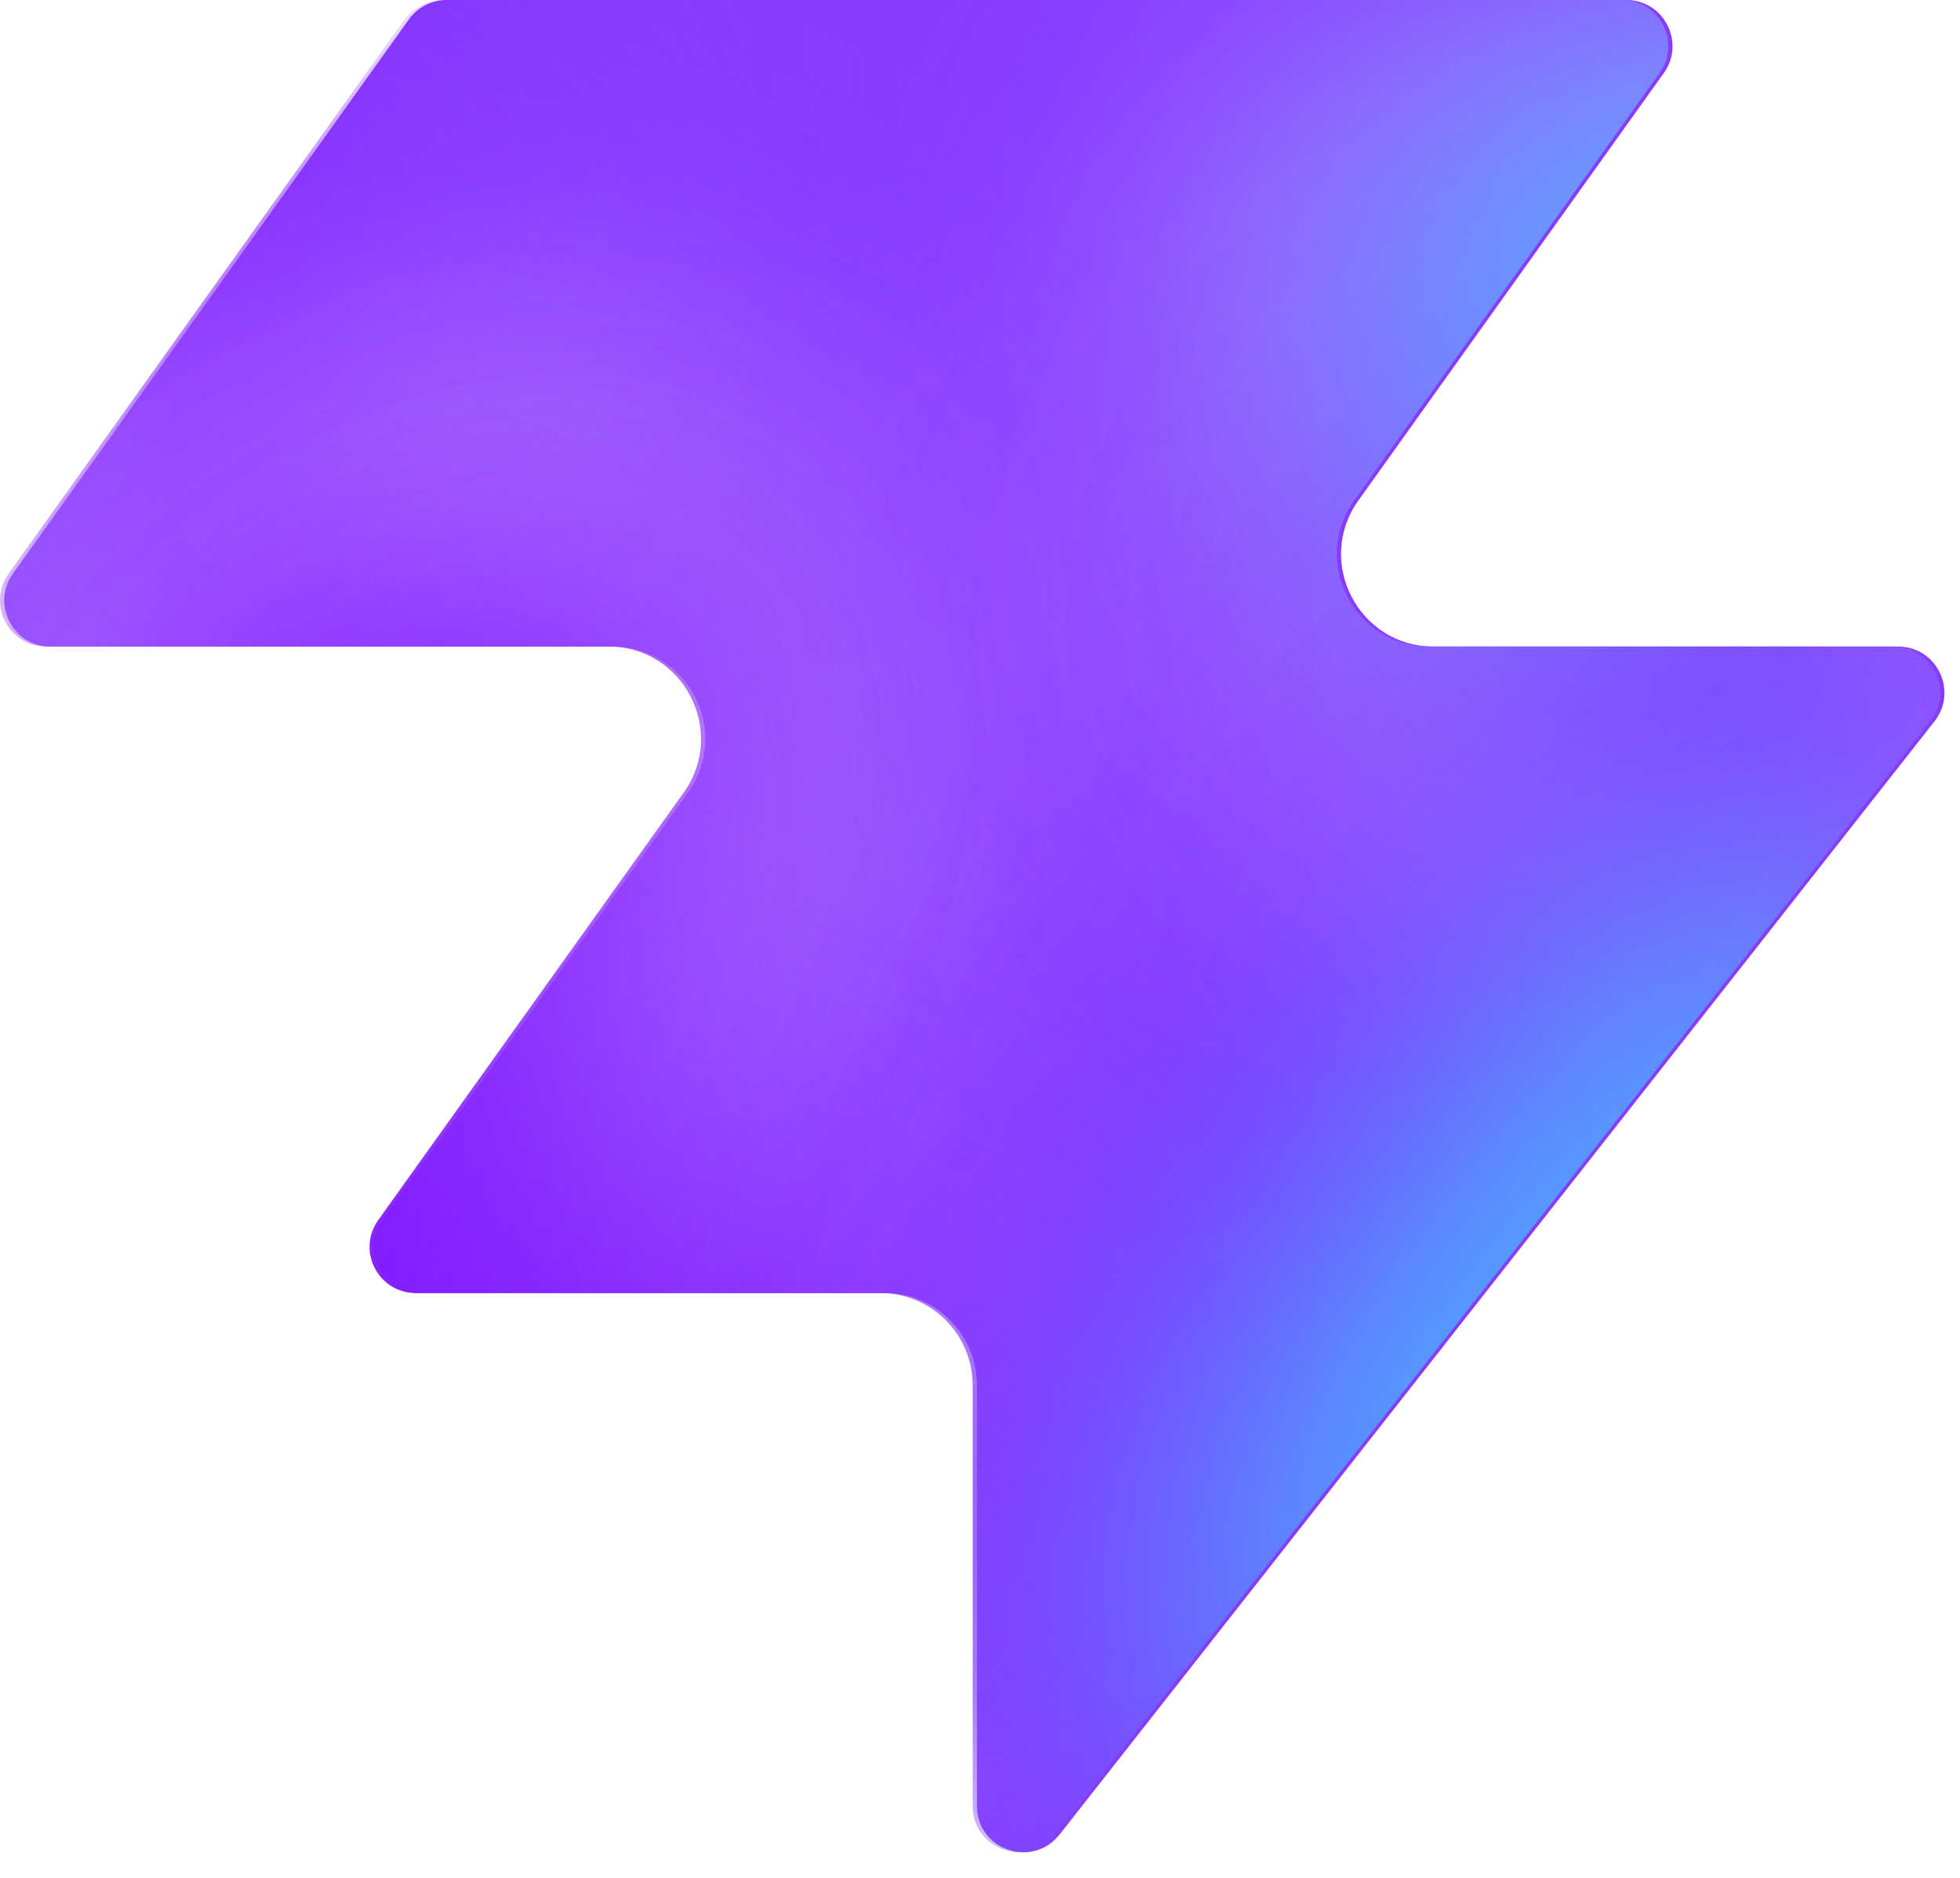
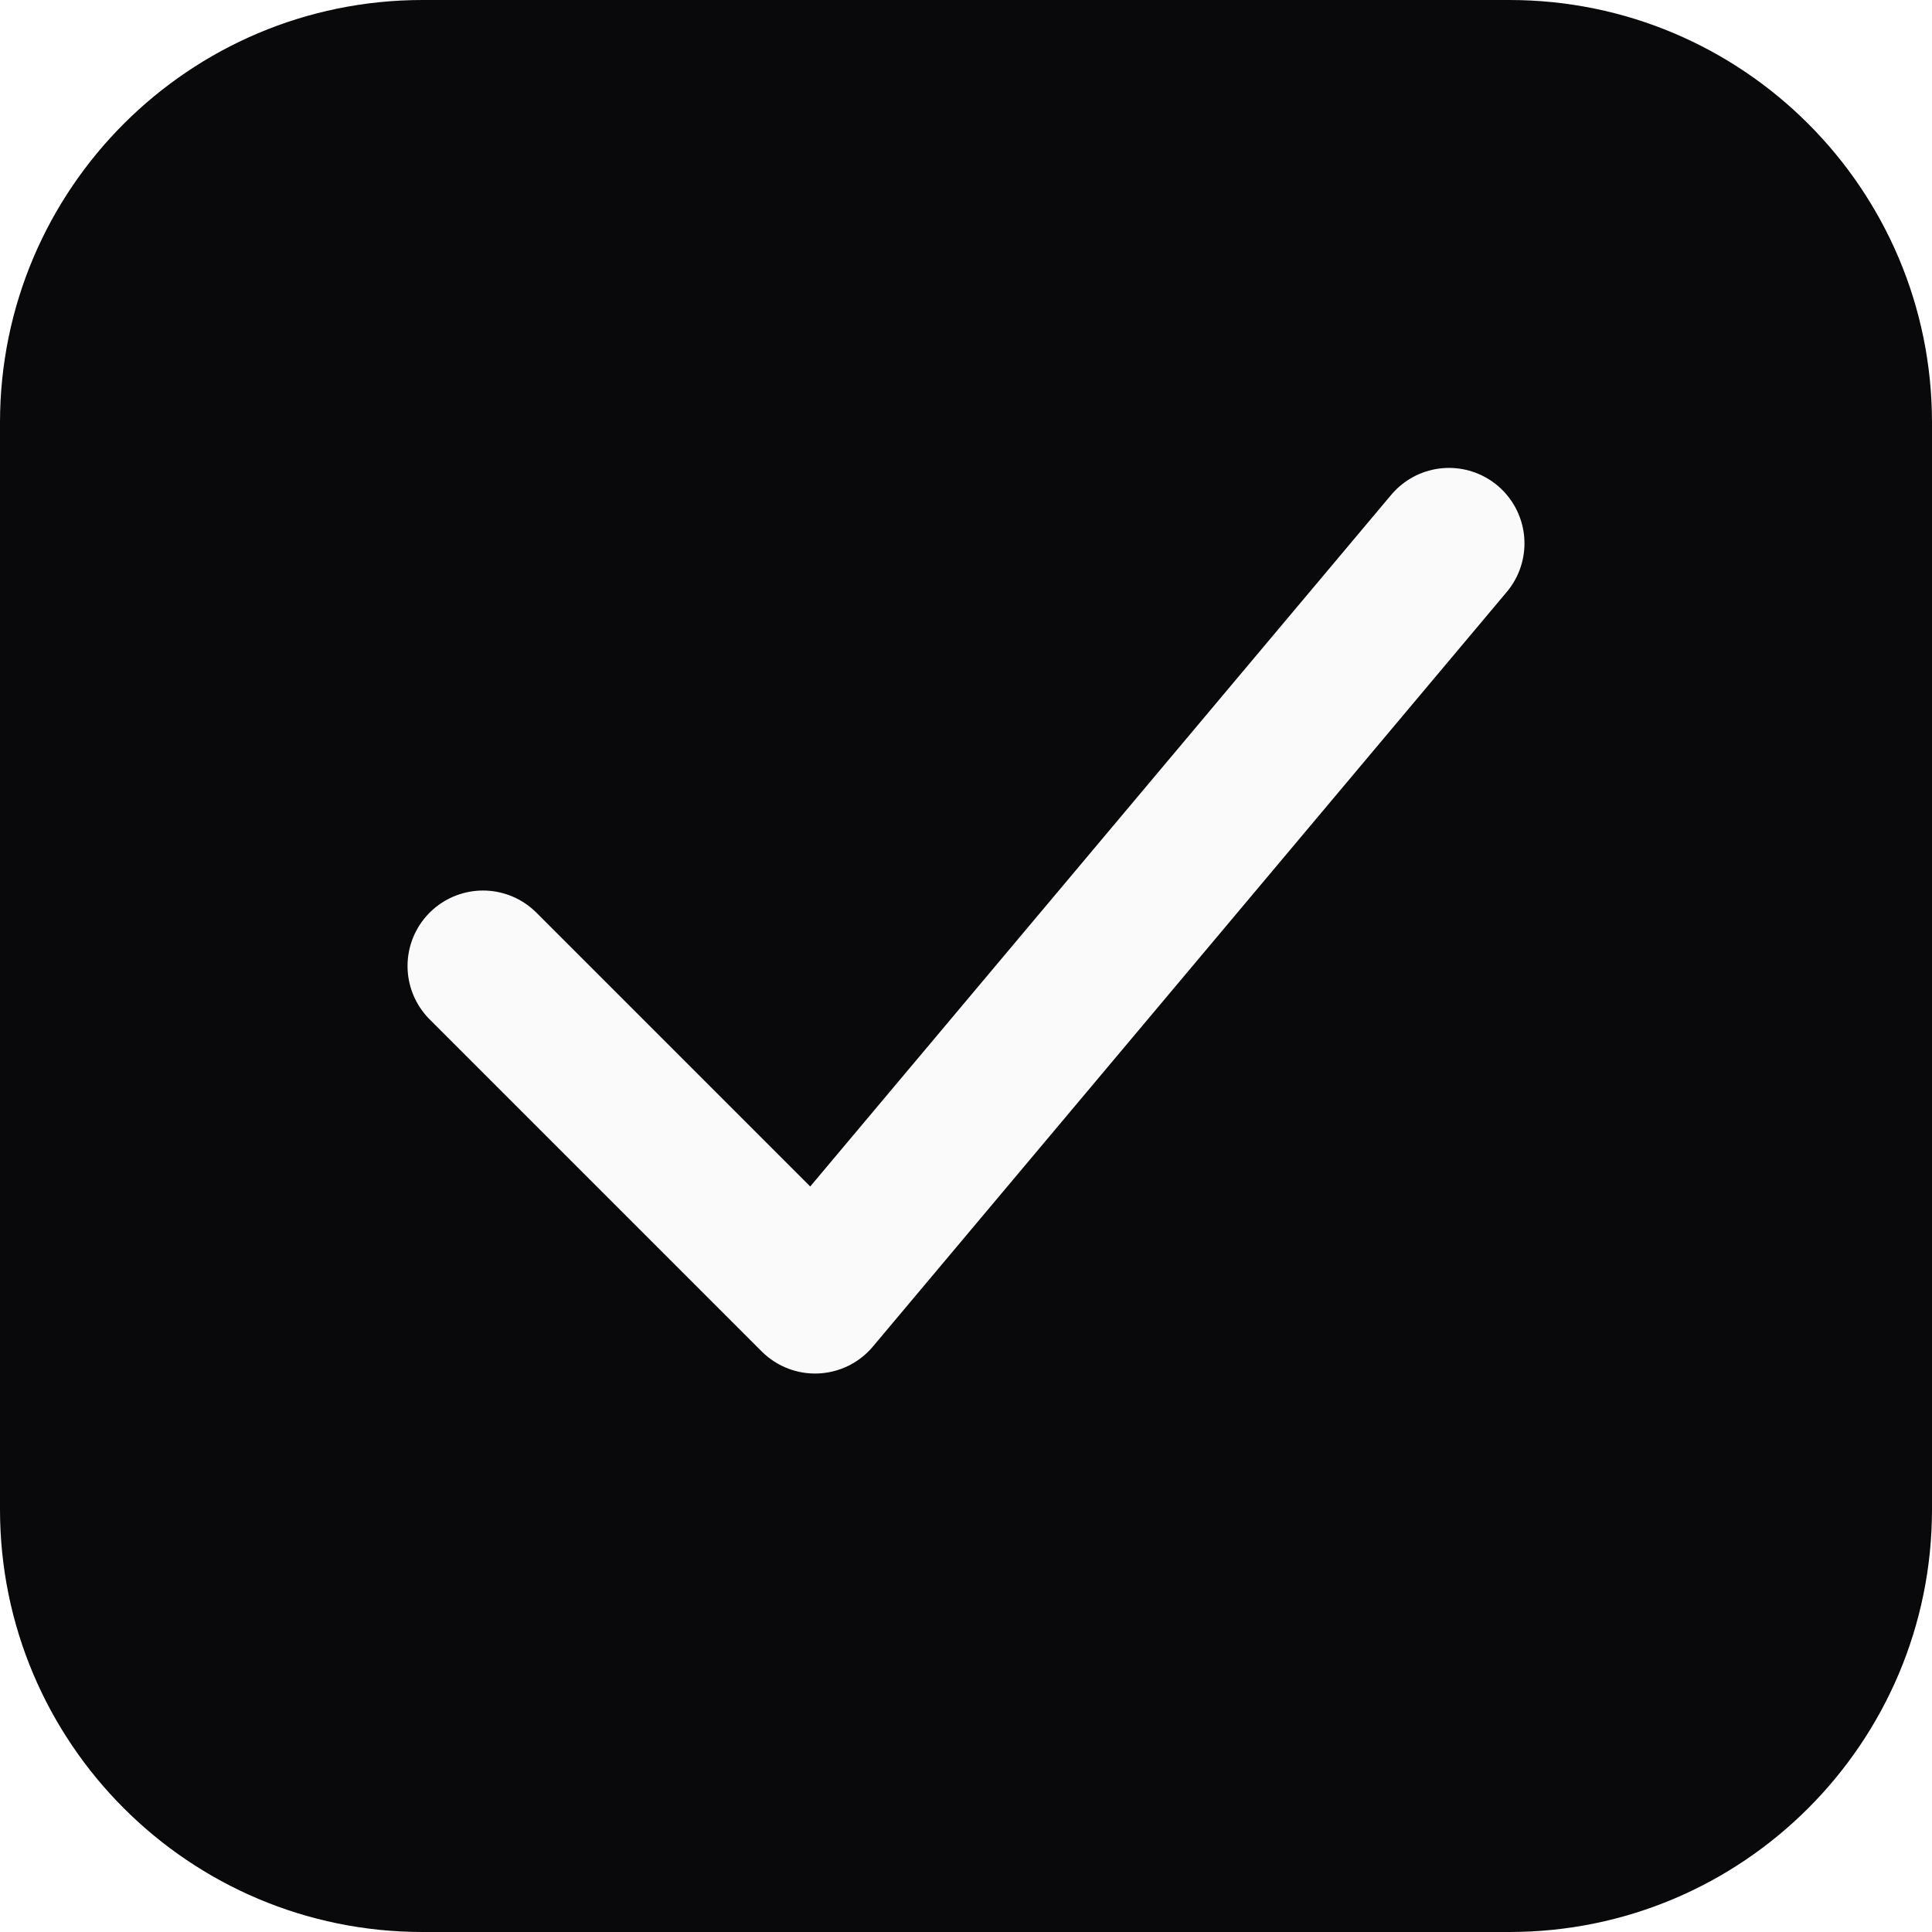
- <svg xmlns="http://www.w3.org/2000/svg" width="48" height="46" fill="none" viewBox="0 0 48 46">
-   <path fill="#863bff" d="M25.946 44.938c-.664.845-2.021.375-2.021-.698V33.937a2.26 2.26 0 0 0-2.262-2.262H10.287c-.92 0-1.456-1.04-.92-1.788l7.48-10.471c1.07-1.497 0-3.578-1.842-3.578H1.237c-.92 0-1.456-1.04-.92-1.788L10.013.474c.214-.297.556-.474.92-.474h28.894c.92 0 1.456 1.04.92 1.788l-7.48 10.471c-1.07 1.498 0 3.579 1.842 3.579h11.377c.943 0 1.473 1.088.89 1.83L25.947 44.94z" style="fill:#863bff;fill:color(display-p3 .525 .23 1);fill-opacity:1" />
-   <mask id="a" width="48" height="46" x="0" y="0" maskUnits="userSpaceOnUse" style="mask-type:alpha">
-     <path fill="#000" d="M25.842 44.938c-.664.844-2.021.375-2.021-.698V33.937a2.26 2.26 0 0 0-2.262-2.262H10.183c-.92 0-1.456-1.04-.92-1.788l7.48-10.471c1.07-1.498 0-3.579-1.842-3.579H1.133c-.92 0-1.456-1.04-.92-1.787L9.91.473c.214-.297.556-.474.92-.474h28.894c.92 0 1.456 1.04.92 1.788l-7.48 10.471c-1.07 1.498 0 3.578 1.842 3.578h11.377c.943 0 1.473 1.088.89 1.832L25.843 44.94z" style="fill:#000;fill-opacity:1" />
-   </mask>
-   <g mask="url(#a)">
-     <g filter="url(#b)">
-       <ellipse cx="5.508" cy="14.704" fill="#ede6ff" rx="5.508" ry="14.704" style="fill:#ede6ff;fill:color(display-p3 .927 .903 1);fill-opacity:1" transform="matrix(.00324 1 1 -.00324 -4.47 31.516)" />
-     </g>
-     <g filter="url(#c)">
-       <ellipse cx="10.399" cy="29.851" fill="#ede6ff" rx="10.399" ry="29.851" style="fill:#ede6ff;fill:color(display-p3 .927 .903 1);fill-opacity:1" transform="matrix(.00324 1 1 -.00324 -39.328 7.883)" />
-     </g>
-     <g filter="url(#d)">
-       <ellipse cx="5.508" cy="30.487" fill="#7e14ff" rx="5.508" ry="30.487" style="fill:#7e14ff;fill:color(display-p3 .492 .077 1);fill-opacity:1" transform="rotate(89.814 -25.913 -14.639)scale(1 -1)" />
-     </g>
-     <g filter="url(#e)">
-       <ellipse cx="5.508" cy="30.599" fill="#7e14ff" rx="5.508" ry="30.599" style="fill:#7e14ff;fill:color(display-p3 .492 .077 1);fill-opacity:1" transform="rotate(89.814 -32.644 -3.334)scale(1 -1)" />
-     </g>
-     <g filter="url(#f)">
-       <ellipse cx="5.508" cy="30.599" fill="#7e14ff" rx="5.508" ry="30.599" style="fill:#7e14ff;fill:color(display-p3 .492 .077 1);fill-opacity:1" transform="matrix(.00324 1 1 -.00324 -34.34 30.47)" />
-     </g>
-     <g filter="url(#g)">
-       <ellipse cx="14.072" cy="22.078" fill="#ede6ff" rx="14.072" ry="22.078" style="fill:#ede6ff;fill:color(display-p3 .927 .903 1);fill-opacity:1" transform="rotate(93.35 24.506 48.493)scale(-1 1)" />
-     </g>
-     <g filter="url(#h)">
-       <ellipse cx="3.47" cy="21.501" fill="#7e14ff" rx="3.47" ry="21.501" style="fill:#7e14ff;fill:color(display-p3 .492 .077 1);fill-opacity:1" transform="rotate(89.009 28.708 47.59)scale(-1 1)" />
-     </g>
-     <g filter="url(#i)">
-       <ellipse cx="3.47" cy="21.501" fill="#7e14ff" rx="3.47" ry="21.501" style="fill:#7e14ff;fill:color(display-p3 .492 .077 1);fill-opacity:1" transform="rotate(89.009 28.708 47.59)scale(-1 1)" />
-     </g>
-     <g filter="url(#j)">
-       <ellipse cx=".387" cy="8.972" fill="#7e14ff" rx="4.407" ry="29.108" style="fill:#7e14ff;fill:color(display-p3 .492 .077 1);fill-opacity:1" transform="rotate(39.51 .387 8.972)" />
-     </g>
-     <g filter="url(#k)">
-       <ellipse cx="47.523" cy="-6.092" fill="#7e14ff" rx="4.407" ry="29.108" style="fill:#7e14ff;fill:color(display-p3 .492 .077 1);fill-opacity:1" transform="rotate(37.892 47.523 -6.092)" />
-     </g>
-     <g filter="url(#l)">
-       <ellipse cx="41.412" cy="6.333" fill="#47bfff" rx="5.971" ry="9.665" style="fill:#47bfff;fill:color(display-p3 .28 .748 1);fill-opacity:1" transform="rotate(37.892 41.412 6.333)" />
-     </g>
-     <g filter="url(#m)">
-       <ellipse cx="-1.879" cy="38.332" fill="#7e14ff" rx="4.407" ry="29.108" style="fill:#7e14ff;fill:color(display-p3 .492 .077 1);fill-opacity:1" transform="rotate(37.892 -1.88 38.332)" />
-     </g>
-     <g filter="url(#n)">
-       <ellipse cx="-1.879" cy="38.332" fill="#7e14ff" rx="4.407" ry="29.108" style="fill:#7e14ff;fill:color(display-p3 .492 .077 1);fill-opacity:1" transform="rotate(37.892 -1.88 38.332)" />
-     </g>
-     <g filter="url(#o)">
-       <ellipse cx="35.651" cy="29.907" fill="#7e14ff" rx="4.407" ry="29.108" style="fill:#7e14ff;fill:color(display-p3 .492 .077 1);fill-opacity:1" transform="rotate(37.892 35.651 29.907)" />
-     </g>
-     <g filter="url(#p)">
-       <ellipse cx="38.418" cy="32.4" fill="#47bfff" rx="5.971" ry="15.297" style="fill:#47bfff;fill:color(display-p3 .28 .748 1);fill-opacity:1" transform="rotate(37.892 38.418 32.4)" />
-     </g>
-   </g>
-   <defs>
-     <filter id="b" width="60.045" height="41.654" x="-19.77" y="16.149" color-interpolation-filters="sRGB" filterUnits="userSpaceOnUse">
-       <feFlood flood-opacity="0" result="BackgroundImageFix" />
-       <feBlend in="SourceGraphic" in2="BackgroundImageFix" result="shape" />
-       <feGaussianBlur result="effect1_foregroundBlur_2002_17158" stdDeviation="7.659" />
-     </filter>
-     <filter id="c" width="90.34" height="51.437" x="-54.613" y="-7.533" color-interpolation-filters="sRGB" filterUnits="userSpaceOnUse">
-       <feFlood flood-opacity="0" result="BackgroundImageFix" />
-       <feBlend in="SourceGraphic" in2="BackgroundImageFix" result="shape" />
-       <feGaussianBlur result="effect1_foregroundBlur_2002_17158" stdDeviation="7.659" />
-     </filter>
-     <filter id="d" width="79.355" height="29.4" x="-49.64" y="2.03" color-interpolation-filters="sRGB" filterUnits="userSpaceOnUse">
-       <feFlood flood-opacity="0" result="BackgroundImageFix" />
-       <feBlend in="SourceGraphic" in2="BackgroundImageFix" result="shape" />
-       <feGaussianBlur result="effect1_foregroundBlur_2002_17158" stdDeviation="4.596" />
-     </filter>
-     <filter id="e" width="79.579" height="29.4" x="-45.045" y="20.029" color-interpolation-filters="sRGB" filterUnits="userSpaceOnUse">
-       <feFlood flood-opacity="0" result="BackgroundImageFix" />
-       <feBlend in="SourceGraphic" in2="BackgroundImageFix" result="shape" />
-       <feGaussianBlur result="effect1_foregroundBlur_2002_17158" stdDeviation="4.596" />
-     </filter>
-     <filter id="f" width="79.579" height="29.4" x="-43.513" y="21.178" color-interpolation-filters="sRGB" filterUnits="userSpaceOnUse">
-       <feFlood flood-opacity="0" result="BackgroundImageFix" />
-       <feBlend in="SourceGraphic" in2="BackgroundImageFix" result="shape" />
-       <feGaussianBlur result="effect1_foregroundBlur_2002_17158" stdDeviation="4.596" />
-     </filter>
-     <filter id="g" width="74.749" height="58.852" x="15.756" y="-17.901" color-interpolation-filters="sRGB" filterUnits="userSpaceOnUse">
-       <feFlood flood-opacity="0" result="BackgroundImageFix" />
-       <feBlend in="SourceGraphic" in2="BackgroundImageFix" result="shape" />
-       <feGaussianBlur result="effect1_foregroundBlur_2002_17158" stdDeviation="7.659" />
-     </filter>
-     <filter id="h" width="61.377" height="25.362" x="23.548" y="2.284" color-interpolation-filters="sRGB" filterUnits="userSpaceOnUse">
-       <feFlood flood-opacity="0" result="BackgroundImageFix" />
-       <feBlend in="SourceGraphic" in2="BackgroundImageFix" result="shape" />
-       <feGaussianBlur result="effect1_foregroundBlur_2002_17158" stdDeviation="4.596" />
-     </filter>
-     <filter id="i" width="61.377" height="25.362" x="23.548" y="2.284" color-interpolation-filters="sRGB" filterUnits="userSpaceOnUse">
-       <feFlood flood-opacity="0" result="BackgroundImageFix" />
-       <feBlend in="SourceGraphic" in2="BackgroundImageFix" result="shape" />
-       <feGaussianBlur result="effect1_foregroundBlur_2002_17158" stdDeviation="4.596" />
-     </filter>
-     <filter id="j" width="56.045" height="63.649" x="-27.636" y="-22.853" color-interpolation-filters="sRGB" filterUnits="userSpaceOnUse">
-       <feFlood flood-opacity="0" result="BackgroundImageFix" />
-       <feBlend in="SourceGraphic" in2="BackgroundImageFix" result="shape" />
-       <feGaussianBlur result="effect1_foregroundBlur_2002_17158" stdDeviation="4.596" />
-     </filter>
-     <filter id="k" width="54.814" height="64.646" x="20.116" y="-38.415" color-interpolation-filters="sRGB" filterUnits="userSpaceOnUse">
-       <feFlood flood-opacity="0" result="BackgroundImageFix" />
-       <feBlend in="SourceGraphic" in2="BackgroundImageFix" result="shape" />
-       <feGaussianBlur result="effect1_foregroundBlur_2002_17158" stdDeviation="4.596" />
-     </filter>
-     <filter id="l" width="33.541" height="35.313" x="24.641" y="-11.323" color-interpolation-filters="sRGB" filterUnits="userSpaceOnUse">
-       <feFlood flood-opacity="0" result="BackgroundImageFix" />
-       <feBlend in="SourceGraphic" in2="BackgroundImageFix" result="shape" />
-       <feGaussianBlur result="effect1_foregroundBlur_2002_17158" stdDeviation="4.596" />
-     </filter>
-     <filter id="m" width="54.814" height="64.646" x="-29.286" y="6.009" color-interpolation-filters="sRGB" filterUnits="userSpaceOnUse">
-       <feFlood flood-opacity="0" result="BackgroundImageFix" />
-       <feBlend in="SourceGraphic" in2="BackgroundImageFix" result="shape" />
-       <feGaussianBlur result="effect1_foregroundBlur_2002_17158" stdDeviation="4.596" />
-     </filter>
-     <filter id="n" width="54.814" height="64.646" x="-29.286" y="6.009" color-interpolation-filters="sRGB" filterUnits="userSpaceOnUse">
-       <feFlood flood-opacity="0" result="BackgroundImageFix" />
-       <feBlend in="SourceGraphic" in2="BackgroundImageFix" result="shape" />
-       <feGaussianBlur result="effect1_foregroundBlur_2002_17158" stdDeviation="4.596" />
-     </filter>
-     <filter id="o" width="54.814" height="64.646" x="8.244" y="-2.416" color-interpolation-filters="sRGB" filterUnits="userSpaceOnUse">
-       <feFlood flood-opacity="0" result="BackgroundImageFix" />
-       <feBlend in="SourceGraphic" in2="BackgroundImageFix" result="shape" />
-       <feGaussianBlur result="effect1_foregroundBlur_2002_17158" stdDeviation="4.596" />
-     </filter>
-     <filter id="p" width="39.409" height="43.623" x="18.713" y="10.588" color-interpolation-filters="sRGB" filterUnits="userSpaceOnUse">
-       <feFlood flood-opacity="0" result="BackgroundImageFix" />
-       <feBlend in="SourceGraphic" in2="BackgroundImageFix" result="shape" />
-       <feGaussianBlur result="effect1_foregroundBlur_2002_17158" stdDeviation="4.596" />
-     </filter>
-   </defs>
+ <svg xmlns="http://www.w3.org/2000/svg" viewBox="0 0 32 32" fill="none">
+   <rect width="32" height="32" rx="7" fill="#09090b" />
+   <path stroke="#fafafa" stroke-width="2.5" stroke-linecap="round" stroke-linejoin="round" d="M8 16l5.5 5.5L24 9" />
</svg>
